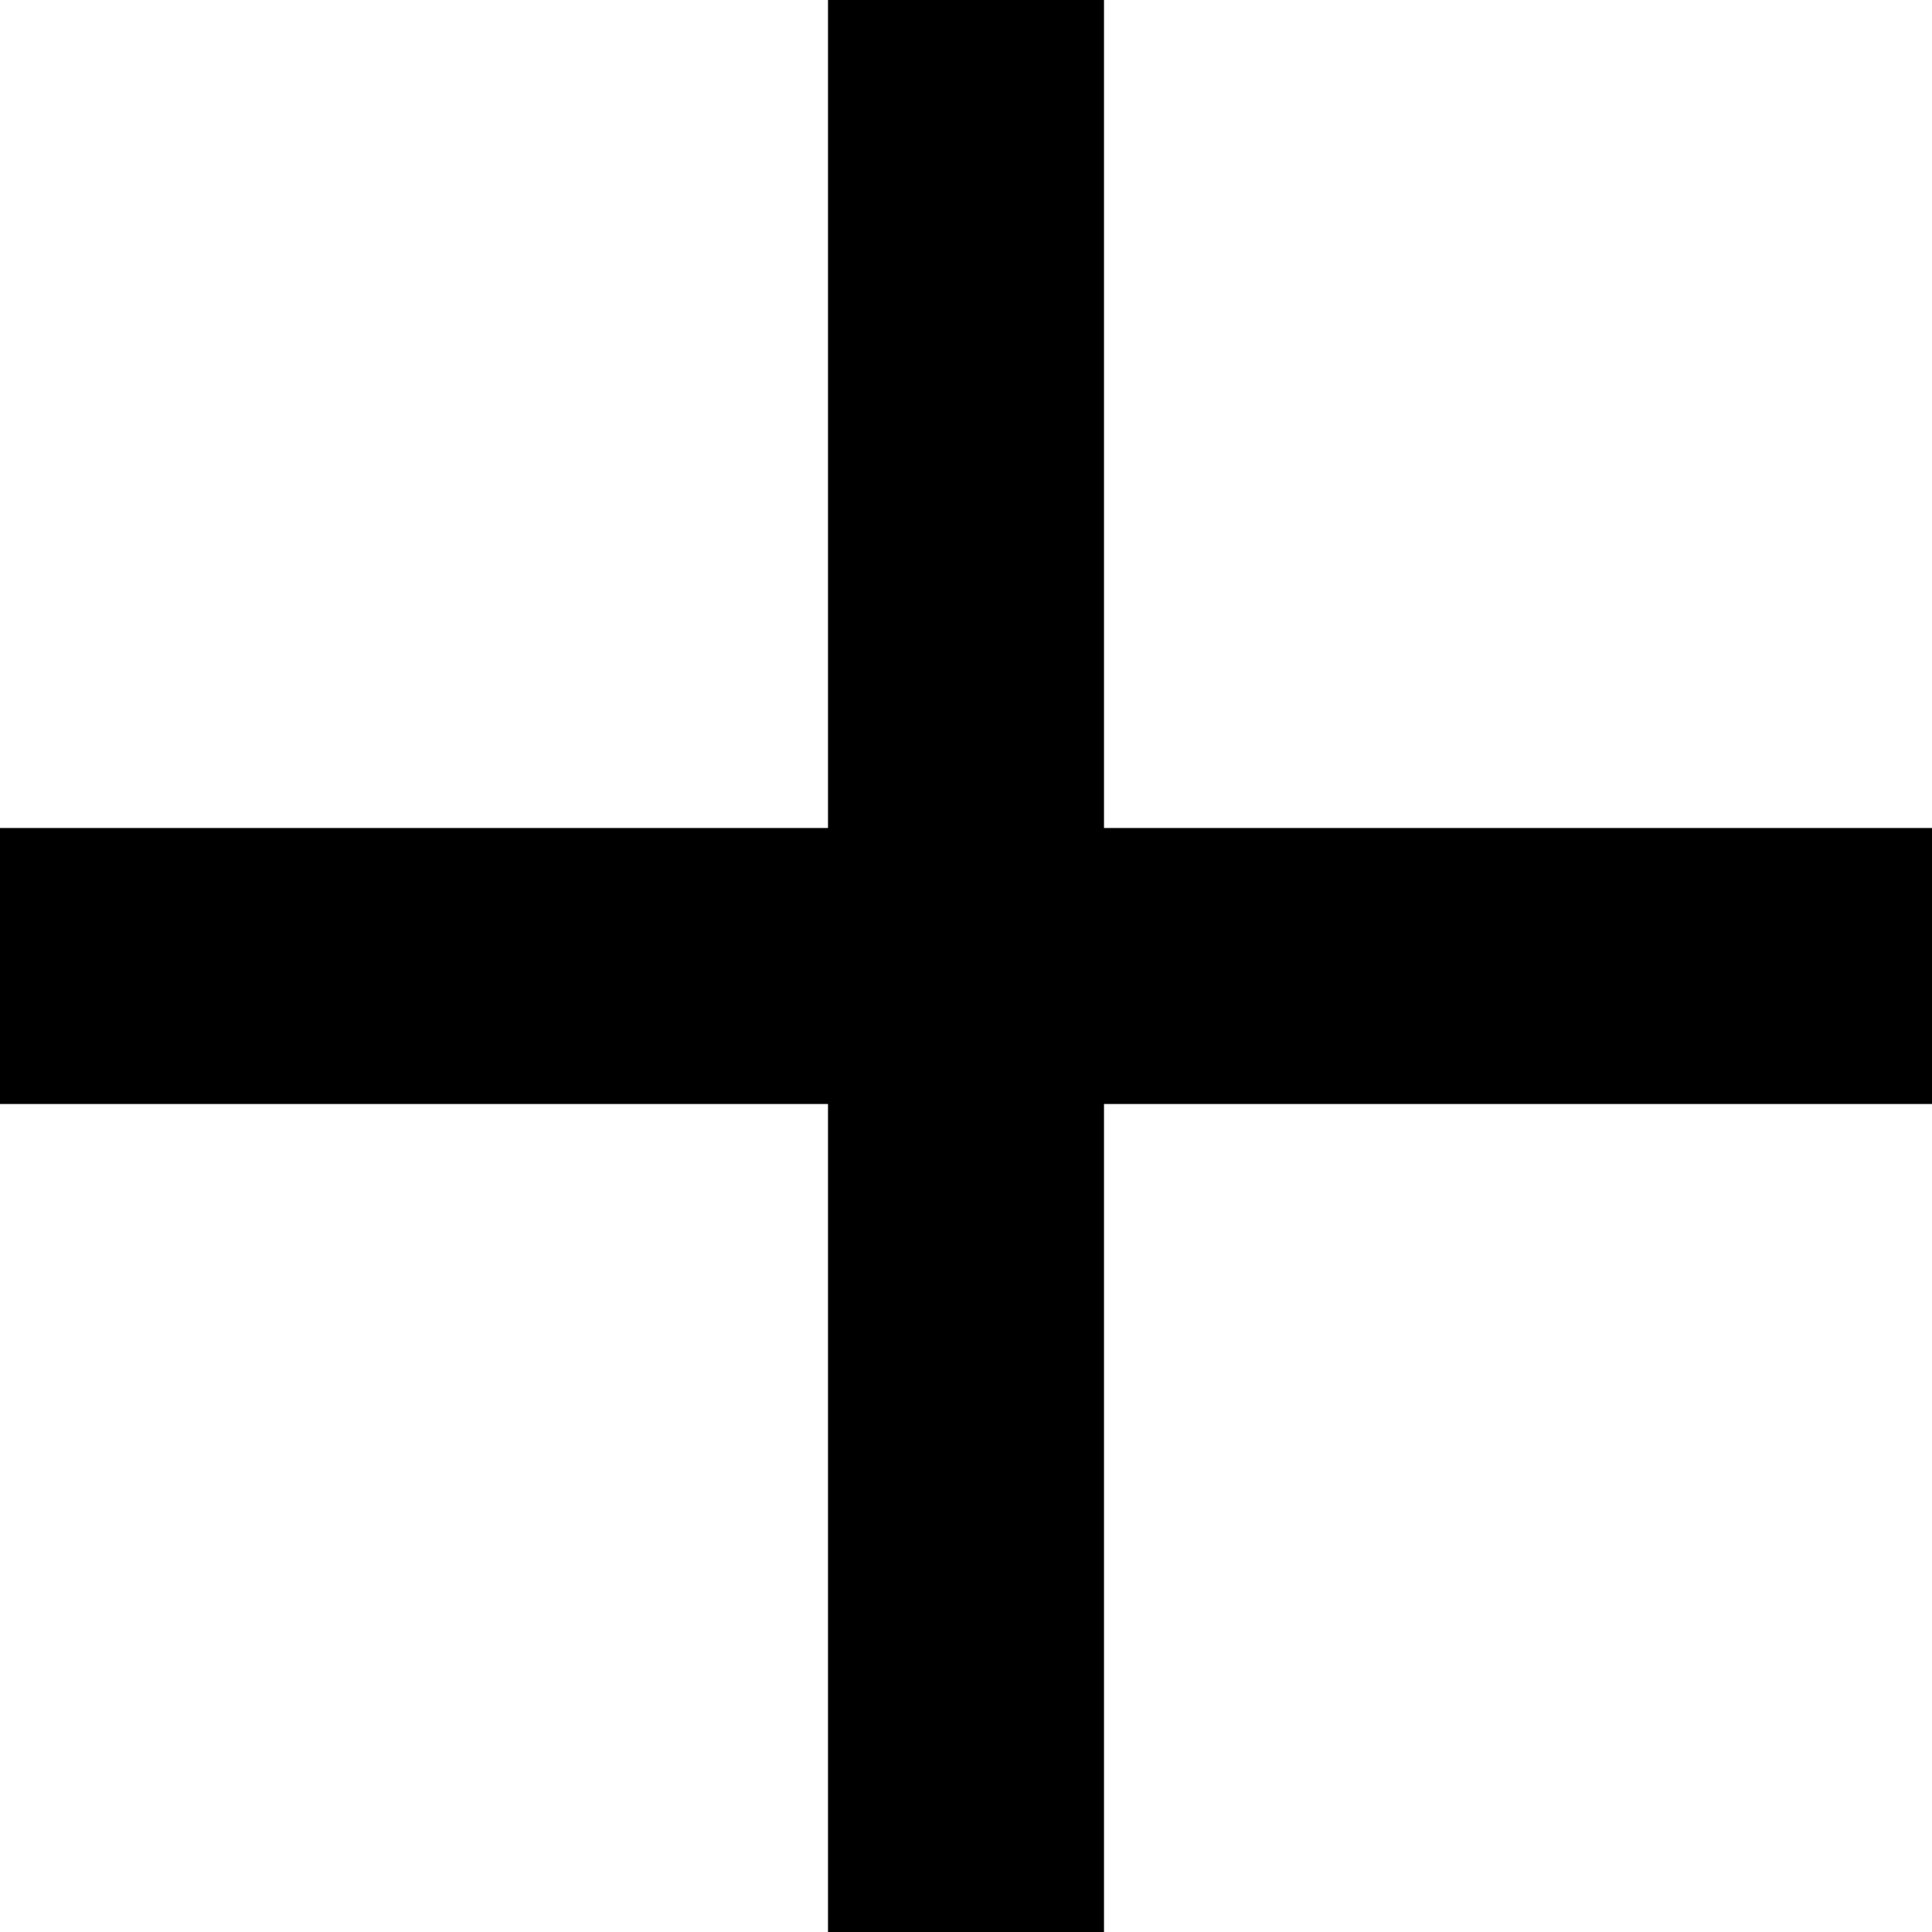
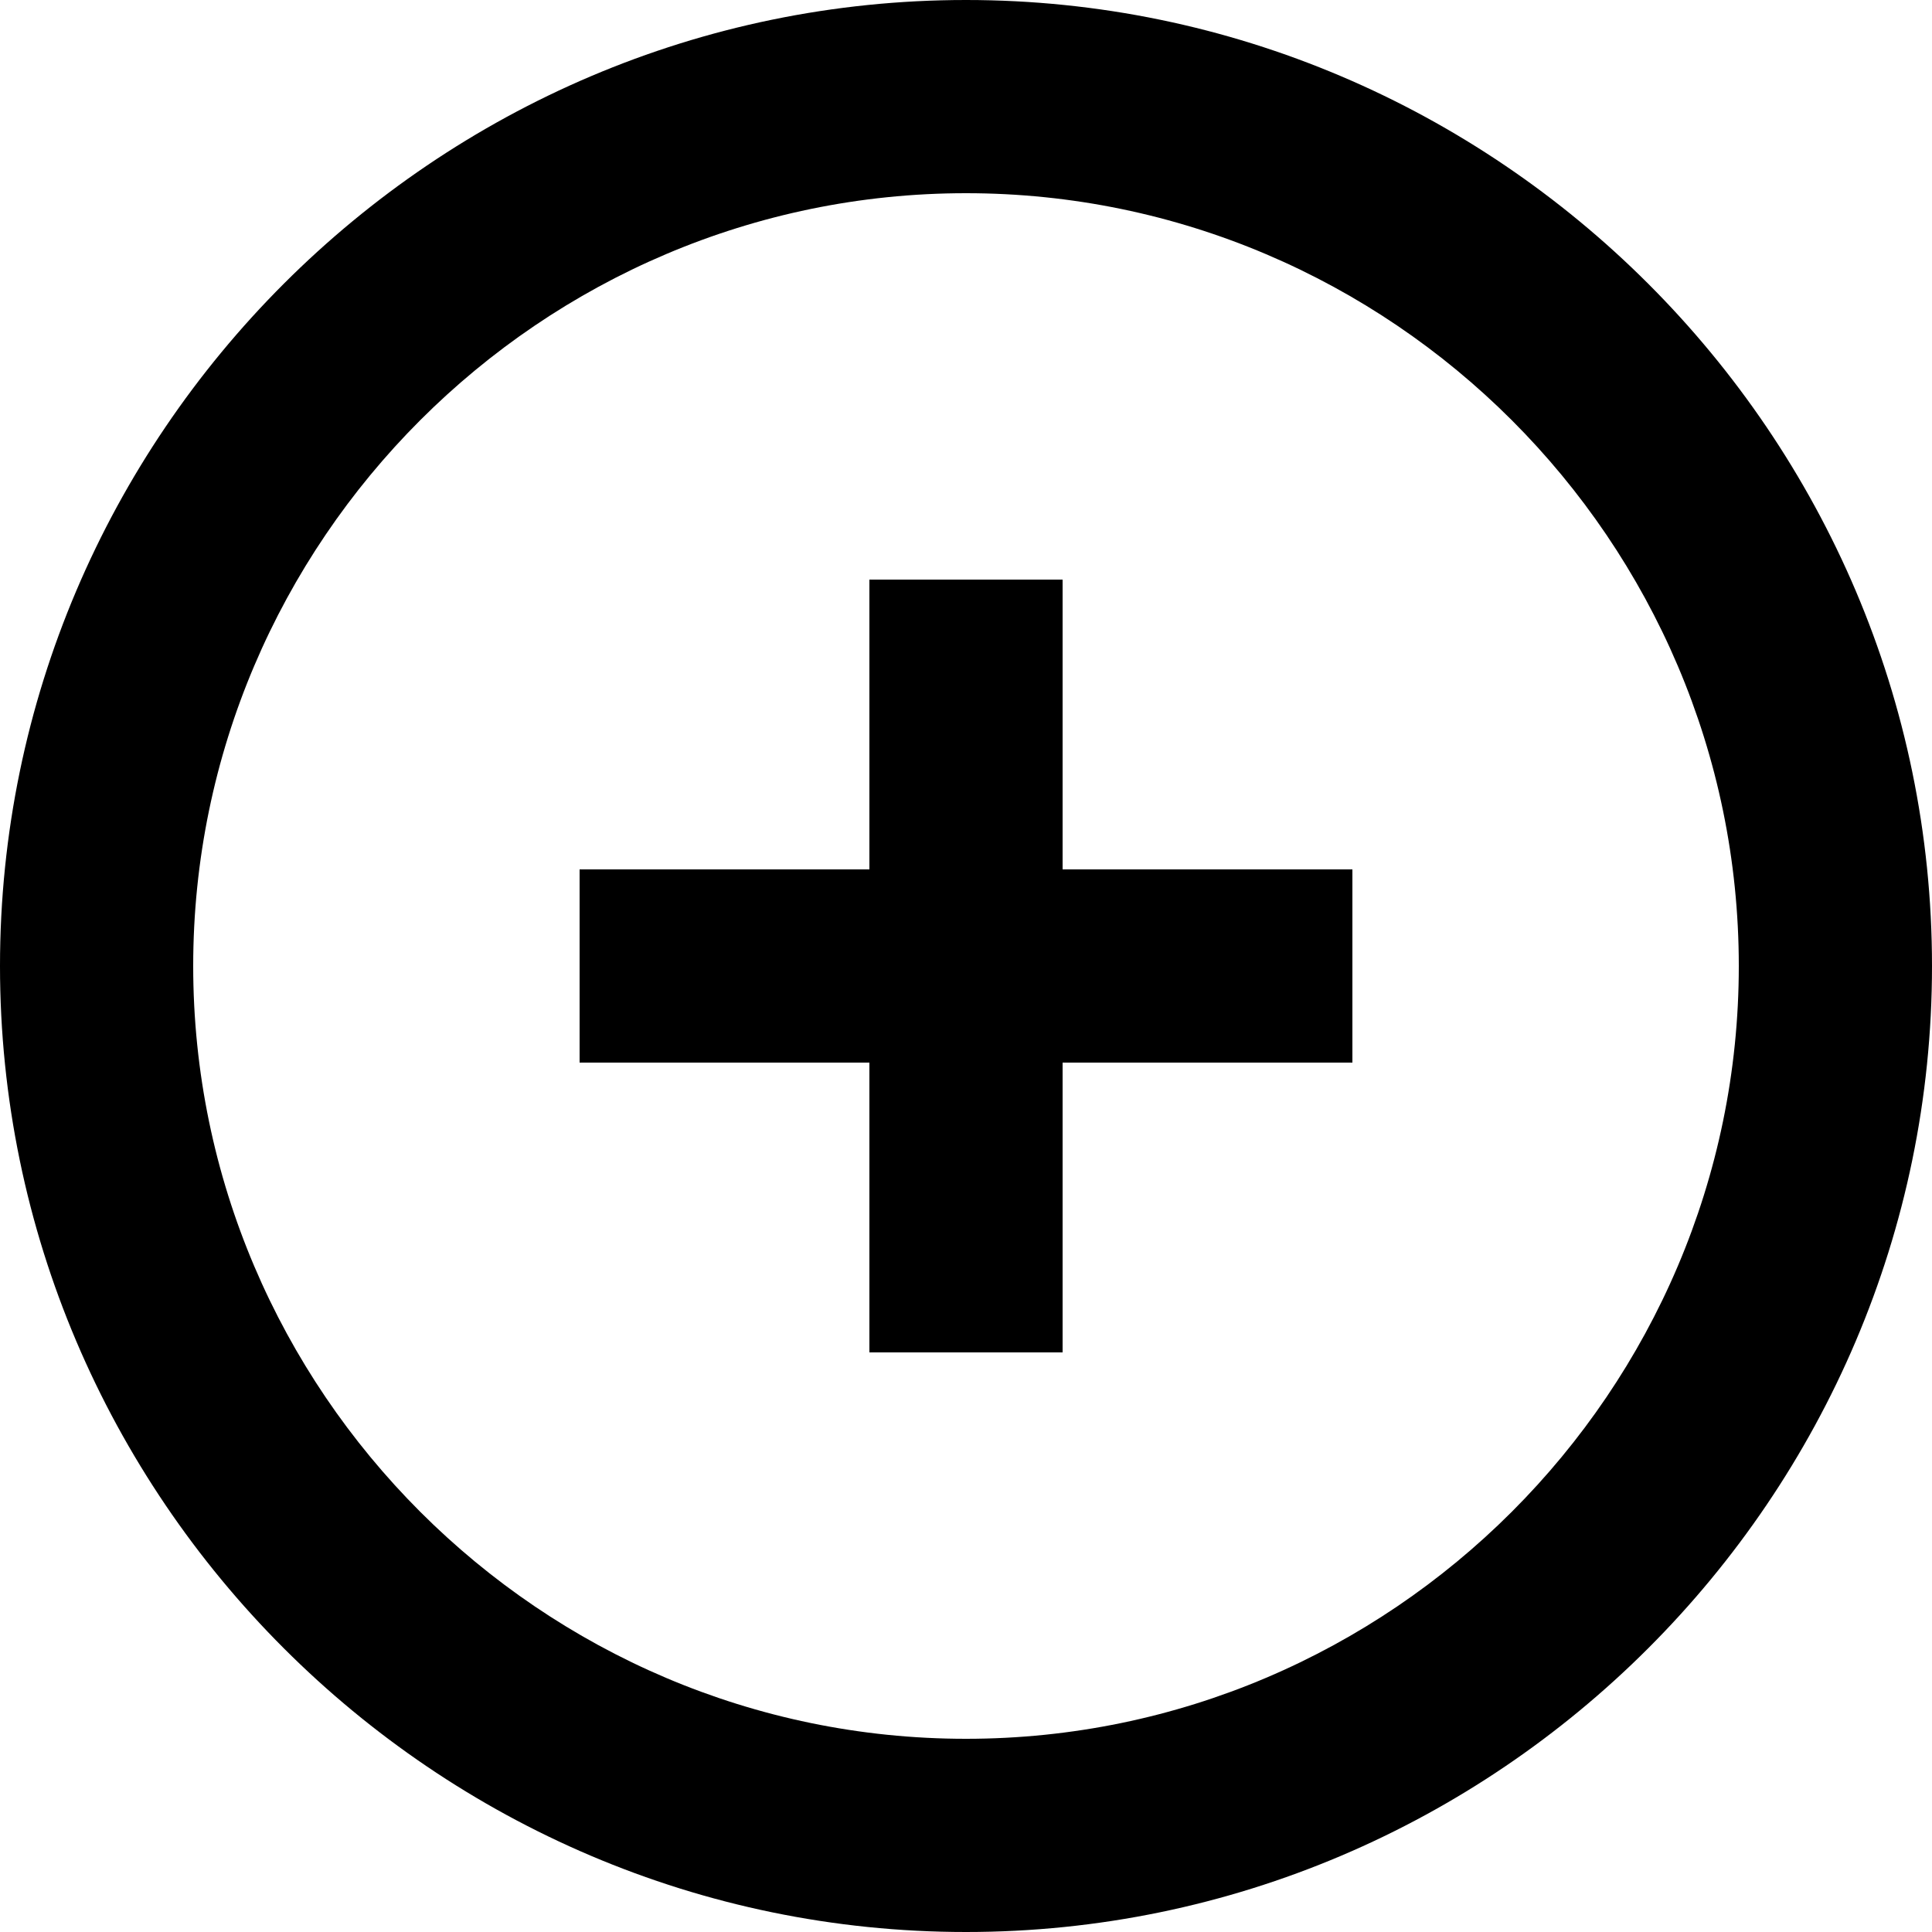
- <svg xmlns="http://www.w3.org/2000/svg" version="1.1" id="Capa_1" x="0px" y="0px" width="24px" height="24px" viewBox="0 0 357 357" style="enable-background:new 0 0 357 357;" xml:space="preserve">
+ <svg xmlns="http://www.w3.org/2000/svg" version="1.1" id="Capa_1" x="0px" y="0px" width="28px" height="28px" viewBox="0 0 510 510" style="enable-background:new 0 0 510 510;" xml:space="preserve">
  <g>
-     <g id="add">
-       <path d="M357,204H204v153h-51V204H0v-51h153V0h51v153h153V204z" />
+     <g id="circles-add">
+       <path d="M255,0C114.75,0,0,114.75,0,255s114.75,255,255,255s255-114.75,255-255S395.25,0,255,0z M255,459    c-112.2,0-204-91.8-204-204S142.8,51,255,51s204,91.8,204,204S367.2,459,255,459z" />
+       <path d="M280.5,229.5V153h-51v76.5H153v51h76.5V357h51v-76.5H357v-51H280.5z" />
    </g>
  </g>
</svg>
